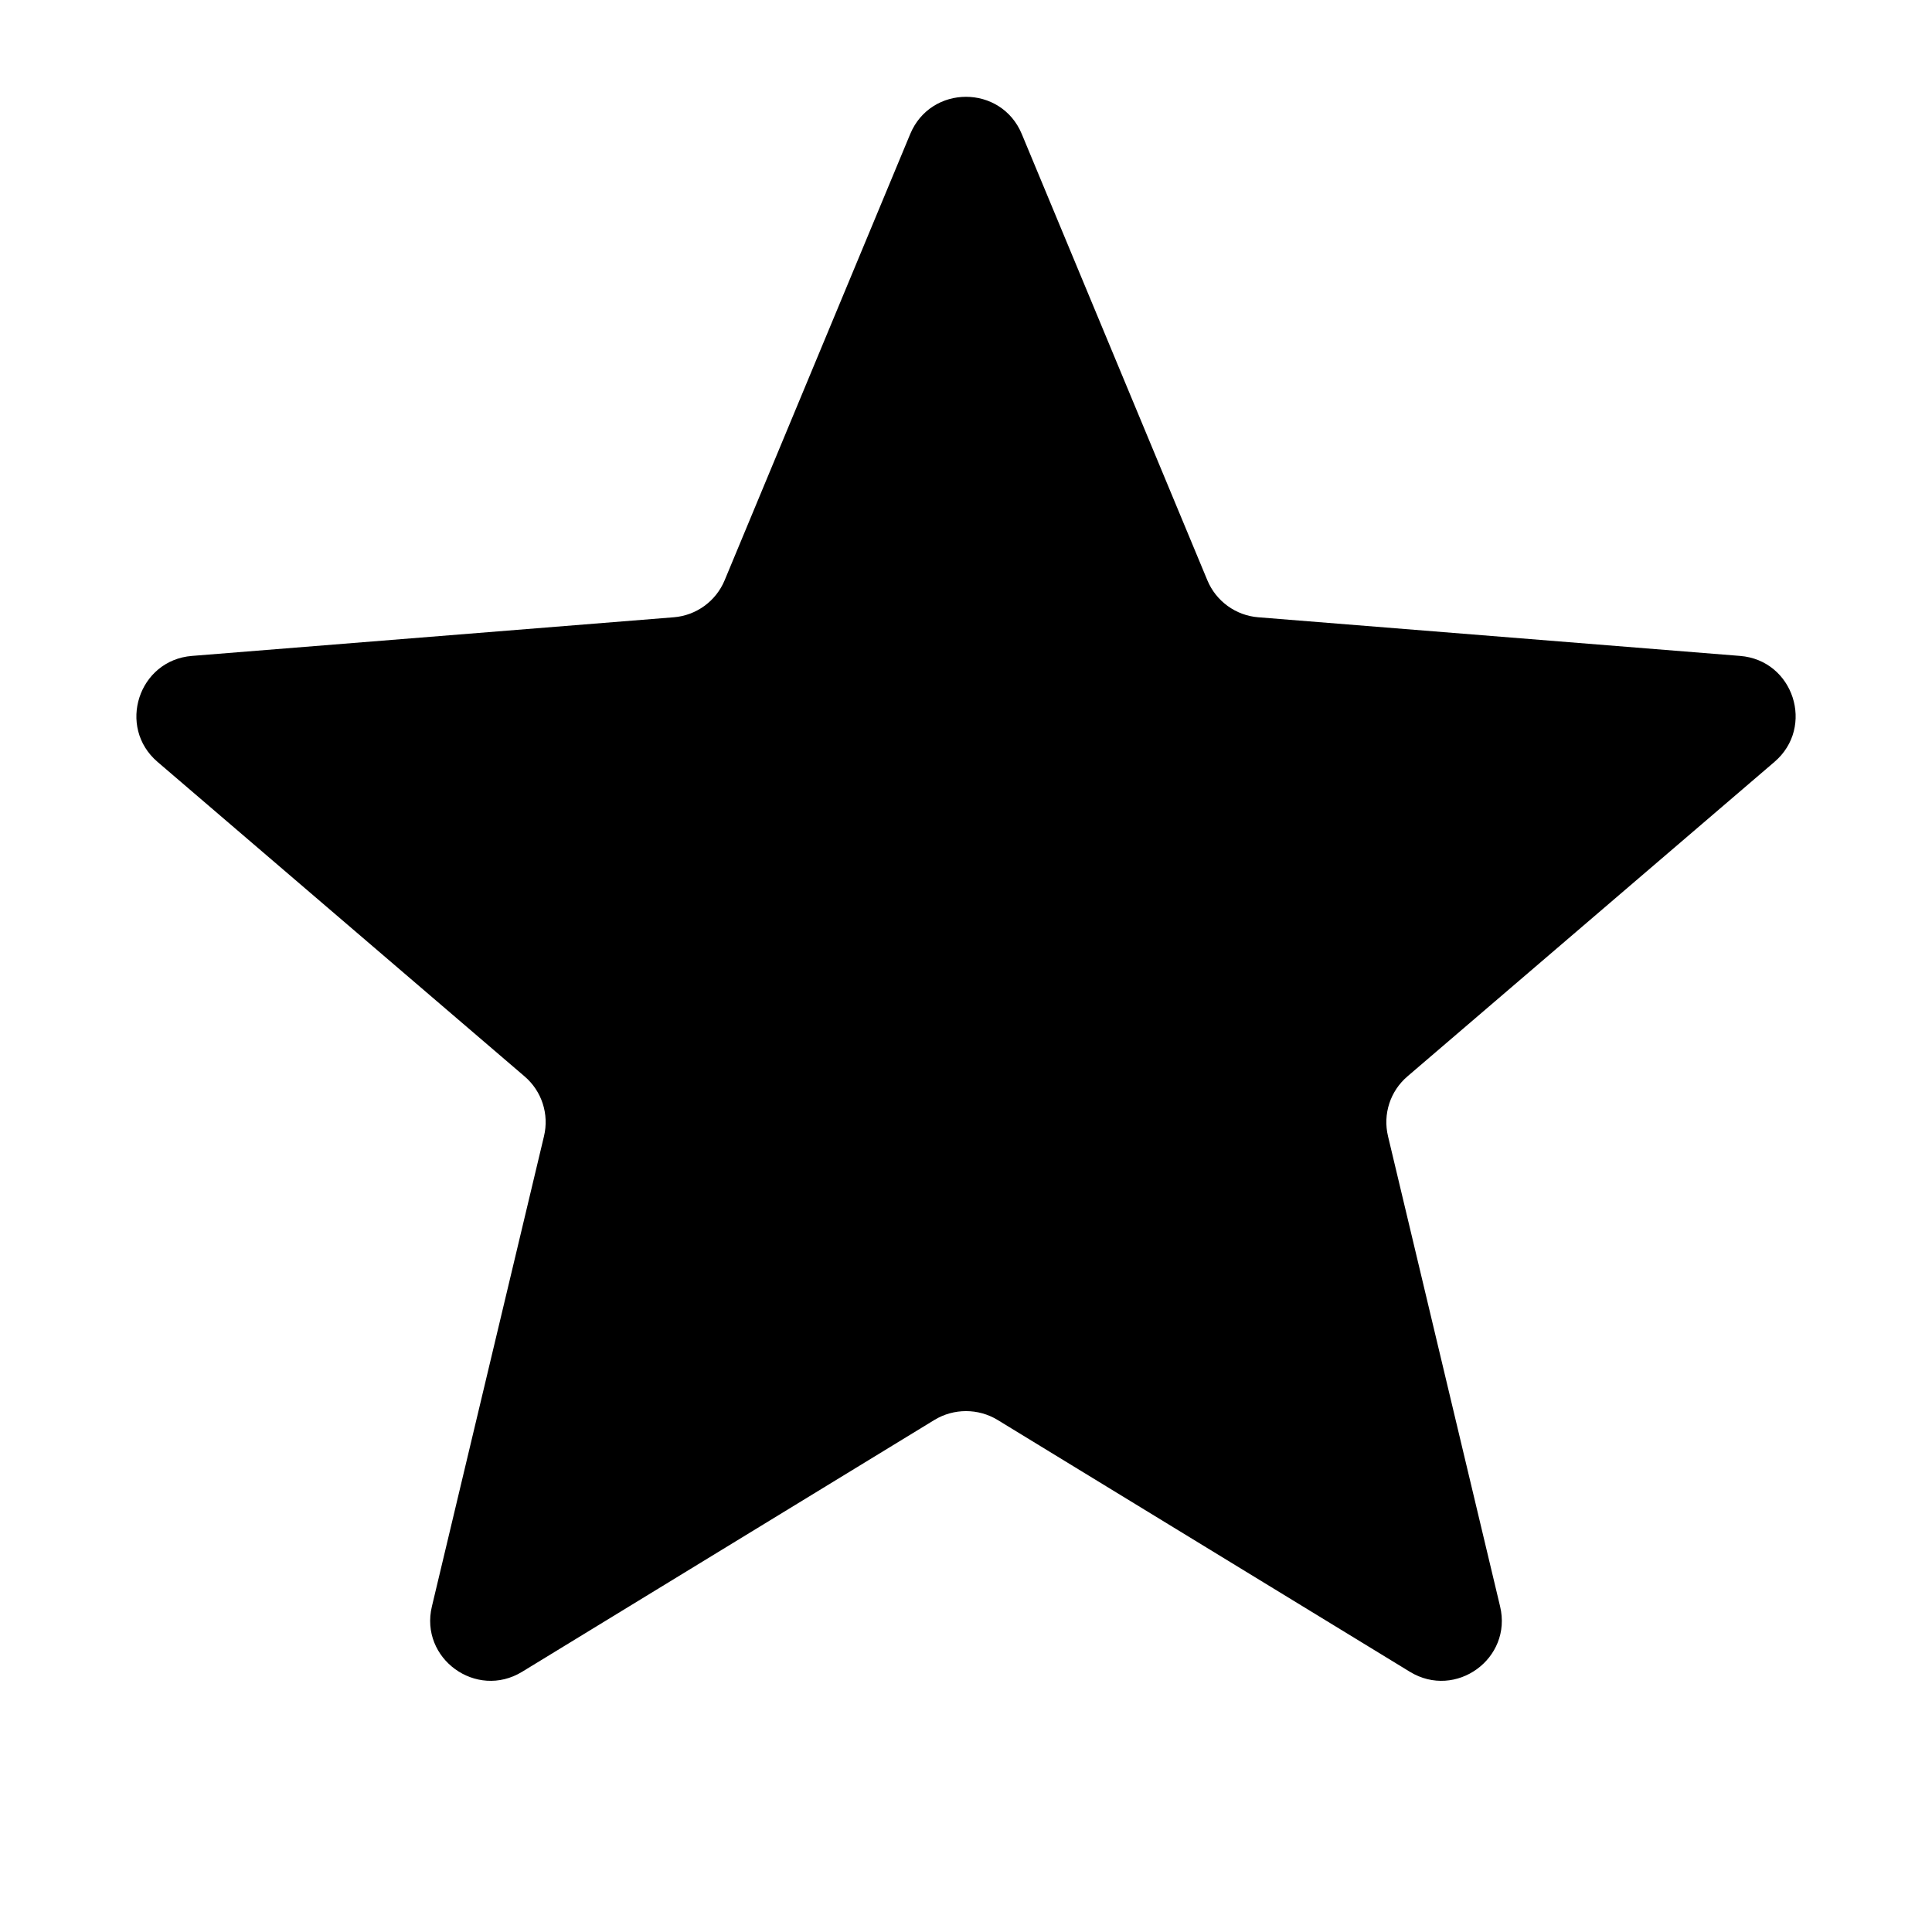
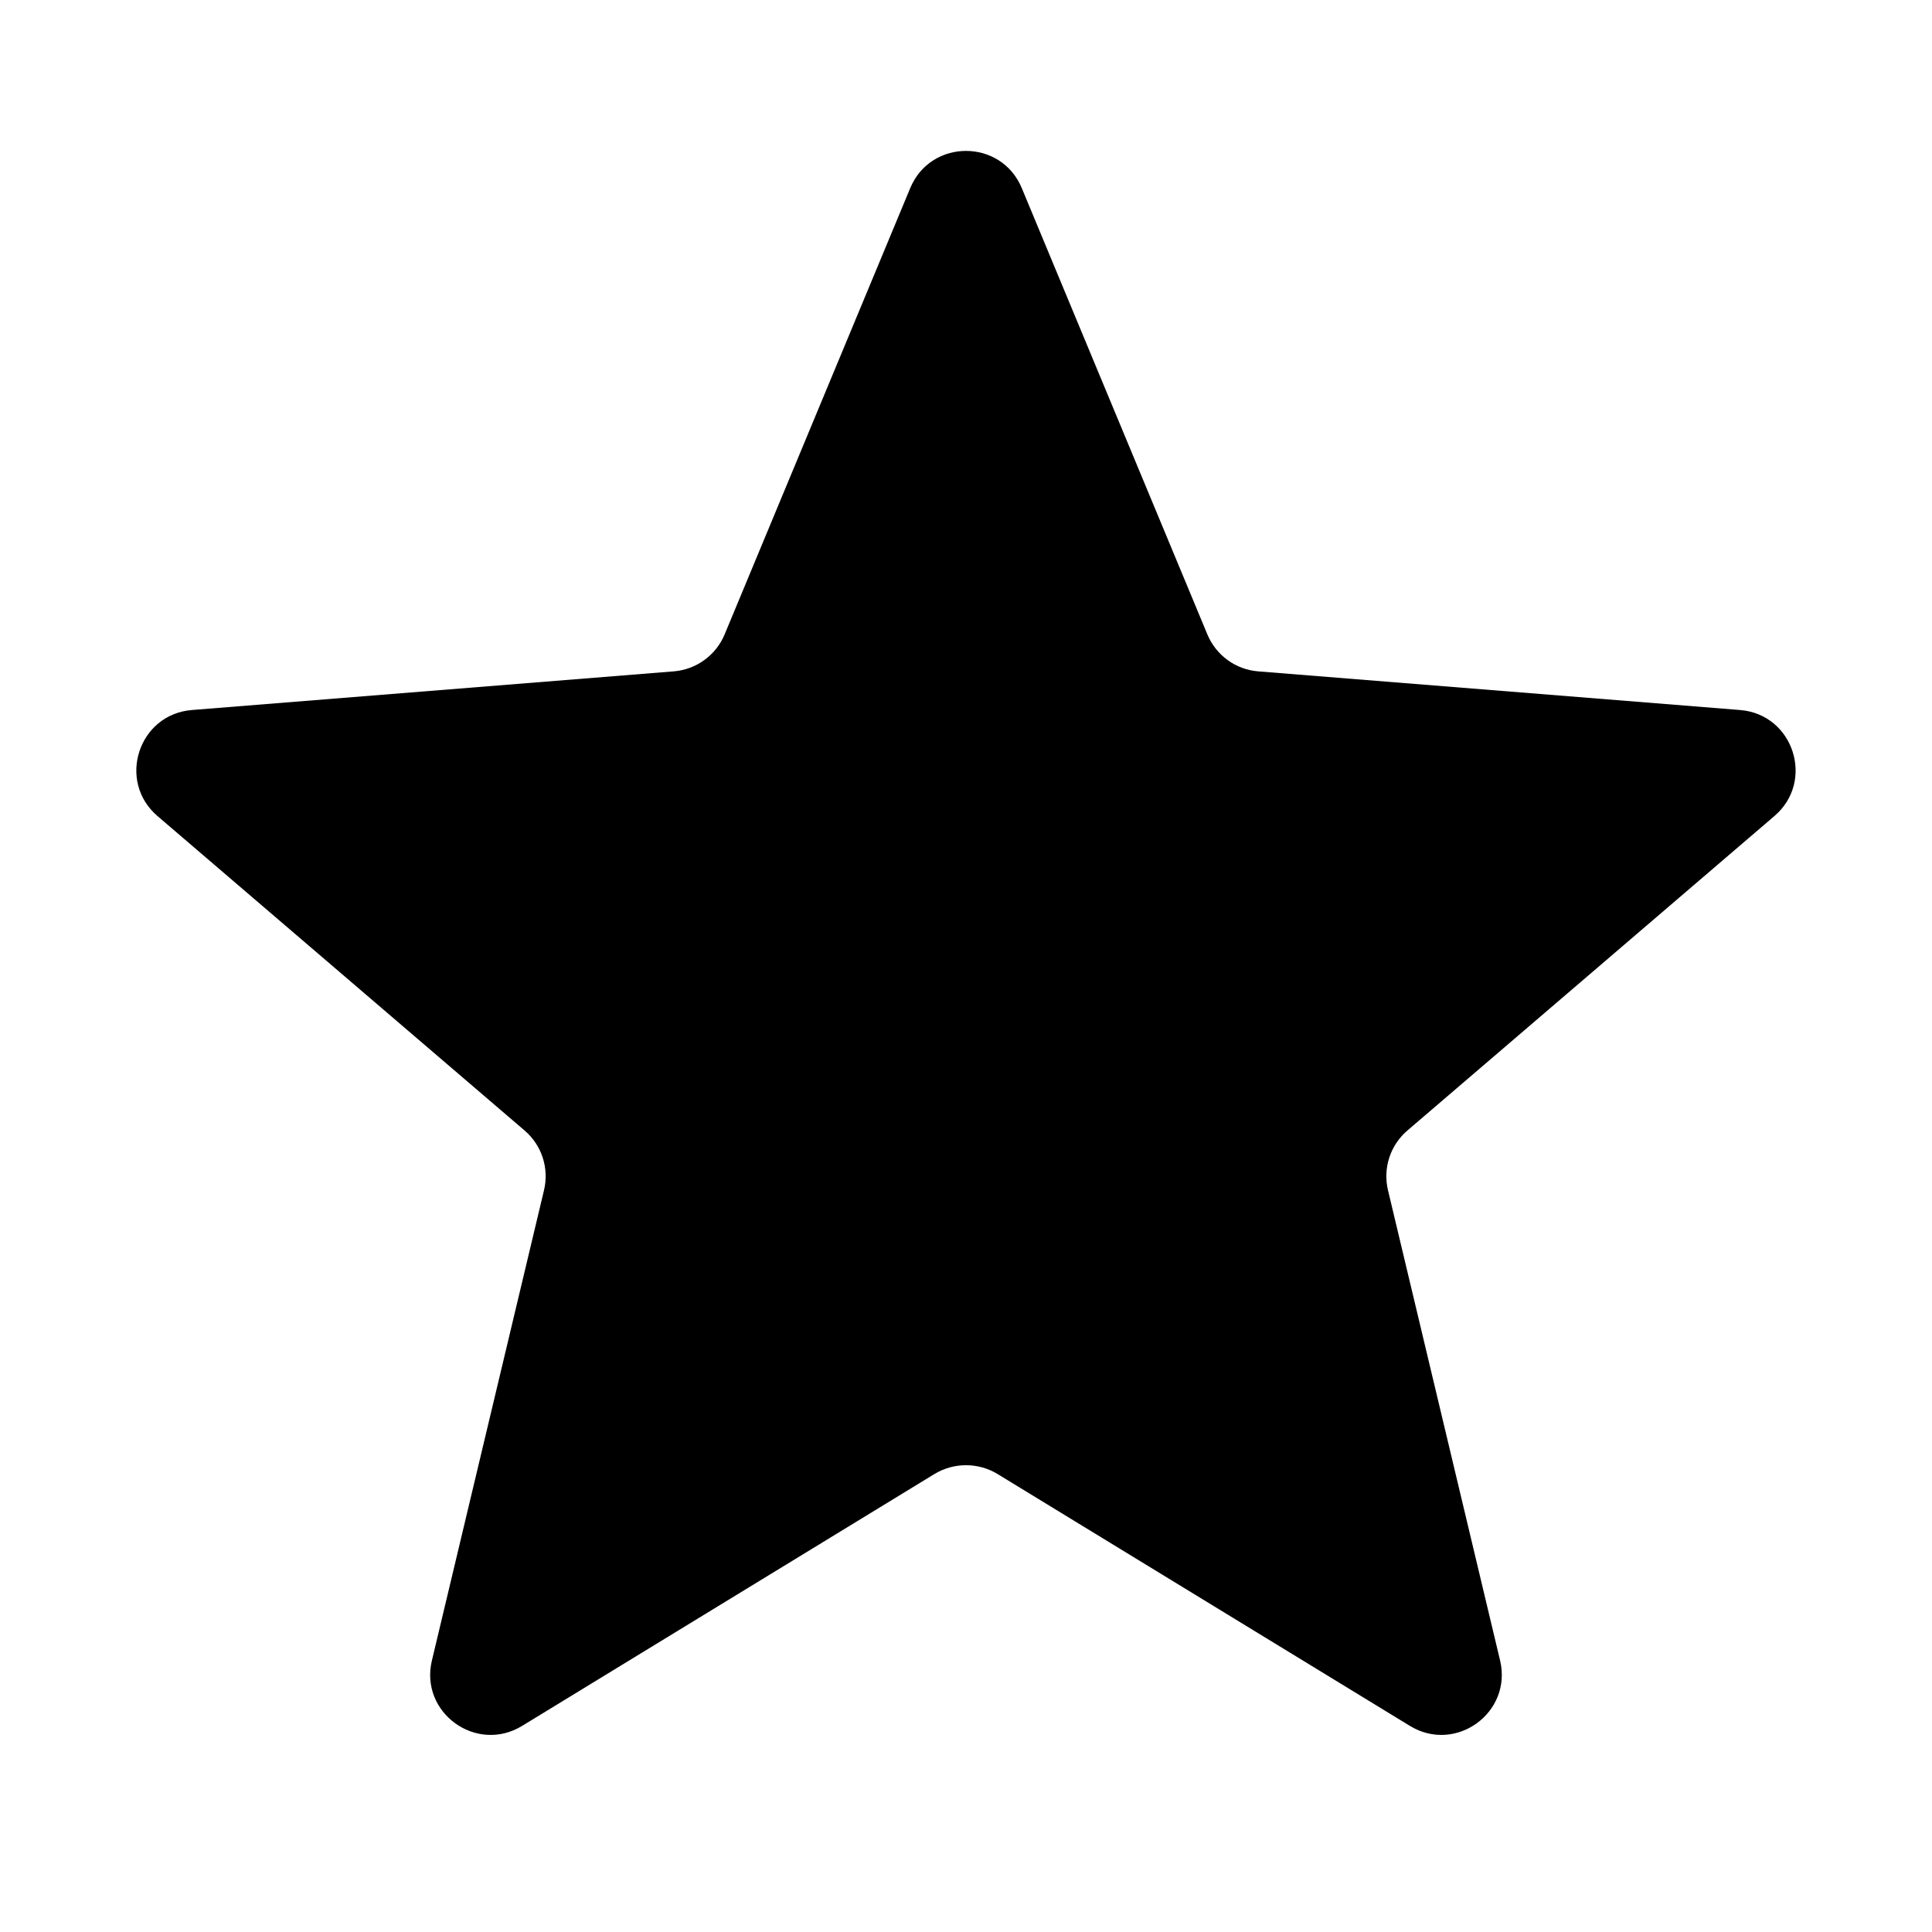
- <svg xmlns="http://www.w3.org/2000/svg" width="16" height="16" viewBox="0 0 16 16" fill="none">
-   <path d="M7.538 1.11C7.709 0.699 8.291 0.699 8.462 1.11L9.999 4.806C10.071 4.979 10.234 5.097 10.42 5.112L14.41 5.432C14.854 5.467 15.033 6.021 14.695 6.31L11.656 8.914C11.513 9.036 11.451 9.227 11.495 9.41L12.423 13.303C12.527 13.735 12.056 14.077 11.676 13.845L8.261 11.759C8.101 11.662 7.899 11.662 7.739 11.759L4.324 13.845C3.944 14.077 3.473 13.735 3.577 13.303L4.505 9.41C4.549 9.227 4.487 9.036 4.344 8.914L1.305 6.31C0.967 6.021 1.147 5.467 1.59 5.432L5.58 5.112C5.766 5.097 5.929 4.979 6.001 4.806L7.538 1.11Z" fill="#000000" />
+ <svg width="16" height="16" viewBox="0 0 16 16" fill="none">
+   <path d="M7.538 1.558C7.709 1.147 8.291 1.147 8.462 1.558L9.999 5.254C10.071 5.427 10.233 5.545 10.42 5.56L14.41 5.88C14.853 5.915 15.033 6.469 14.695 6.758L11.656 9.362C11.513 9.484 11.451 9.675 11.495 9.858L12.423 13.751C12.526 14.183 12.056 14.525 11.676 14.293L8.261 12.207C8.101 12.11 7.899 12.11 7.739 12.207L4.324 14.293C3.944 14.525 3.473 14.183 3.577 13.751L4.505 9.858C4.549 9.675 4.487 9.484 4.344 9.362L1.304 6.758C0.967 6.469 1.146 5.915 1.59 5.88L5.579 5.56C5.766 5.545 5.929 5.427 6.001 5.254L7.538 1.558Z" fill="#000" />
</svg>
